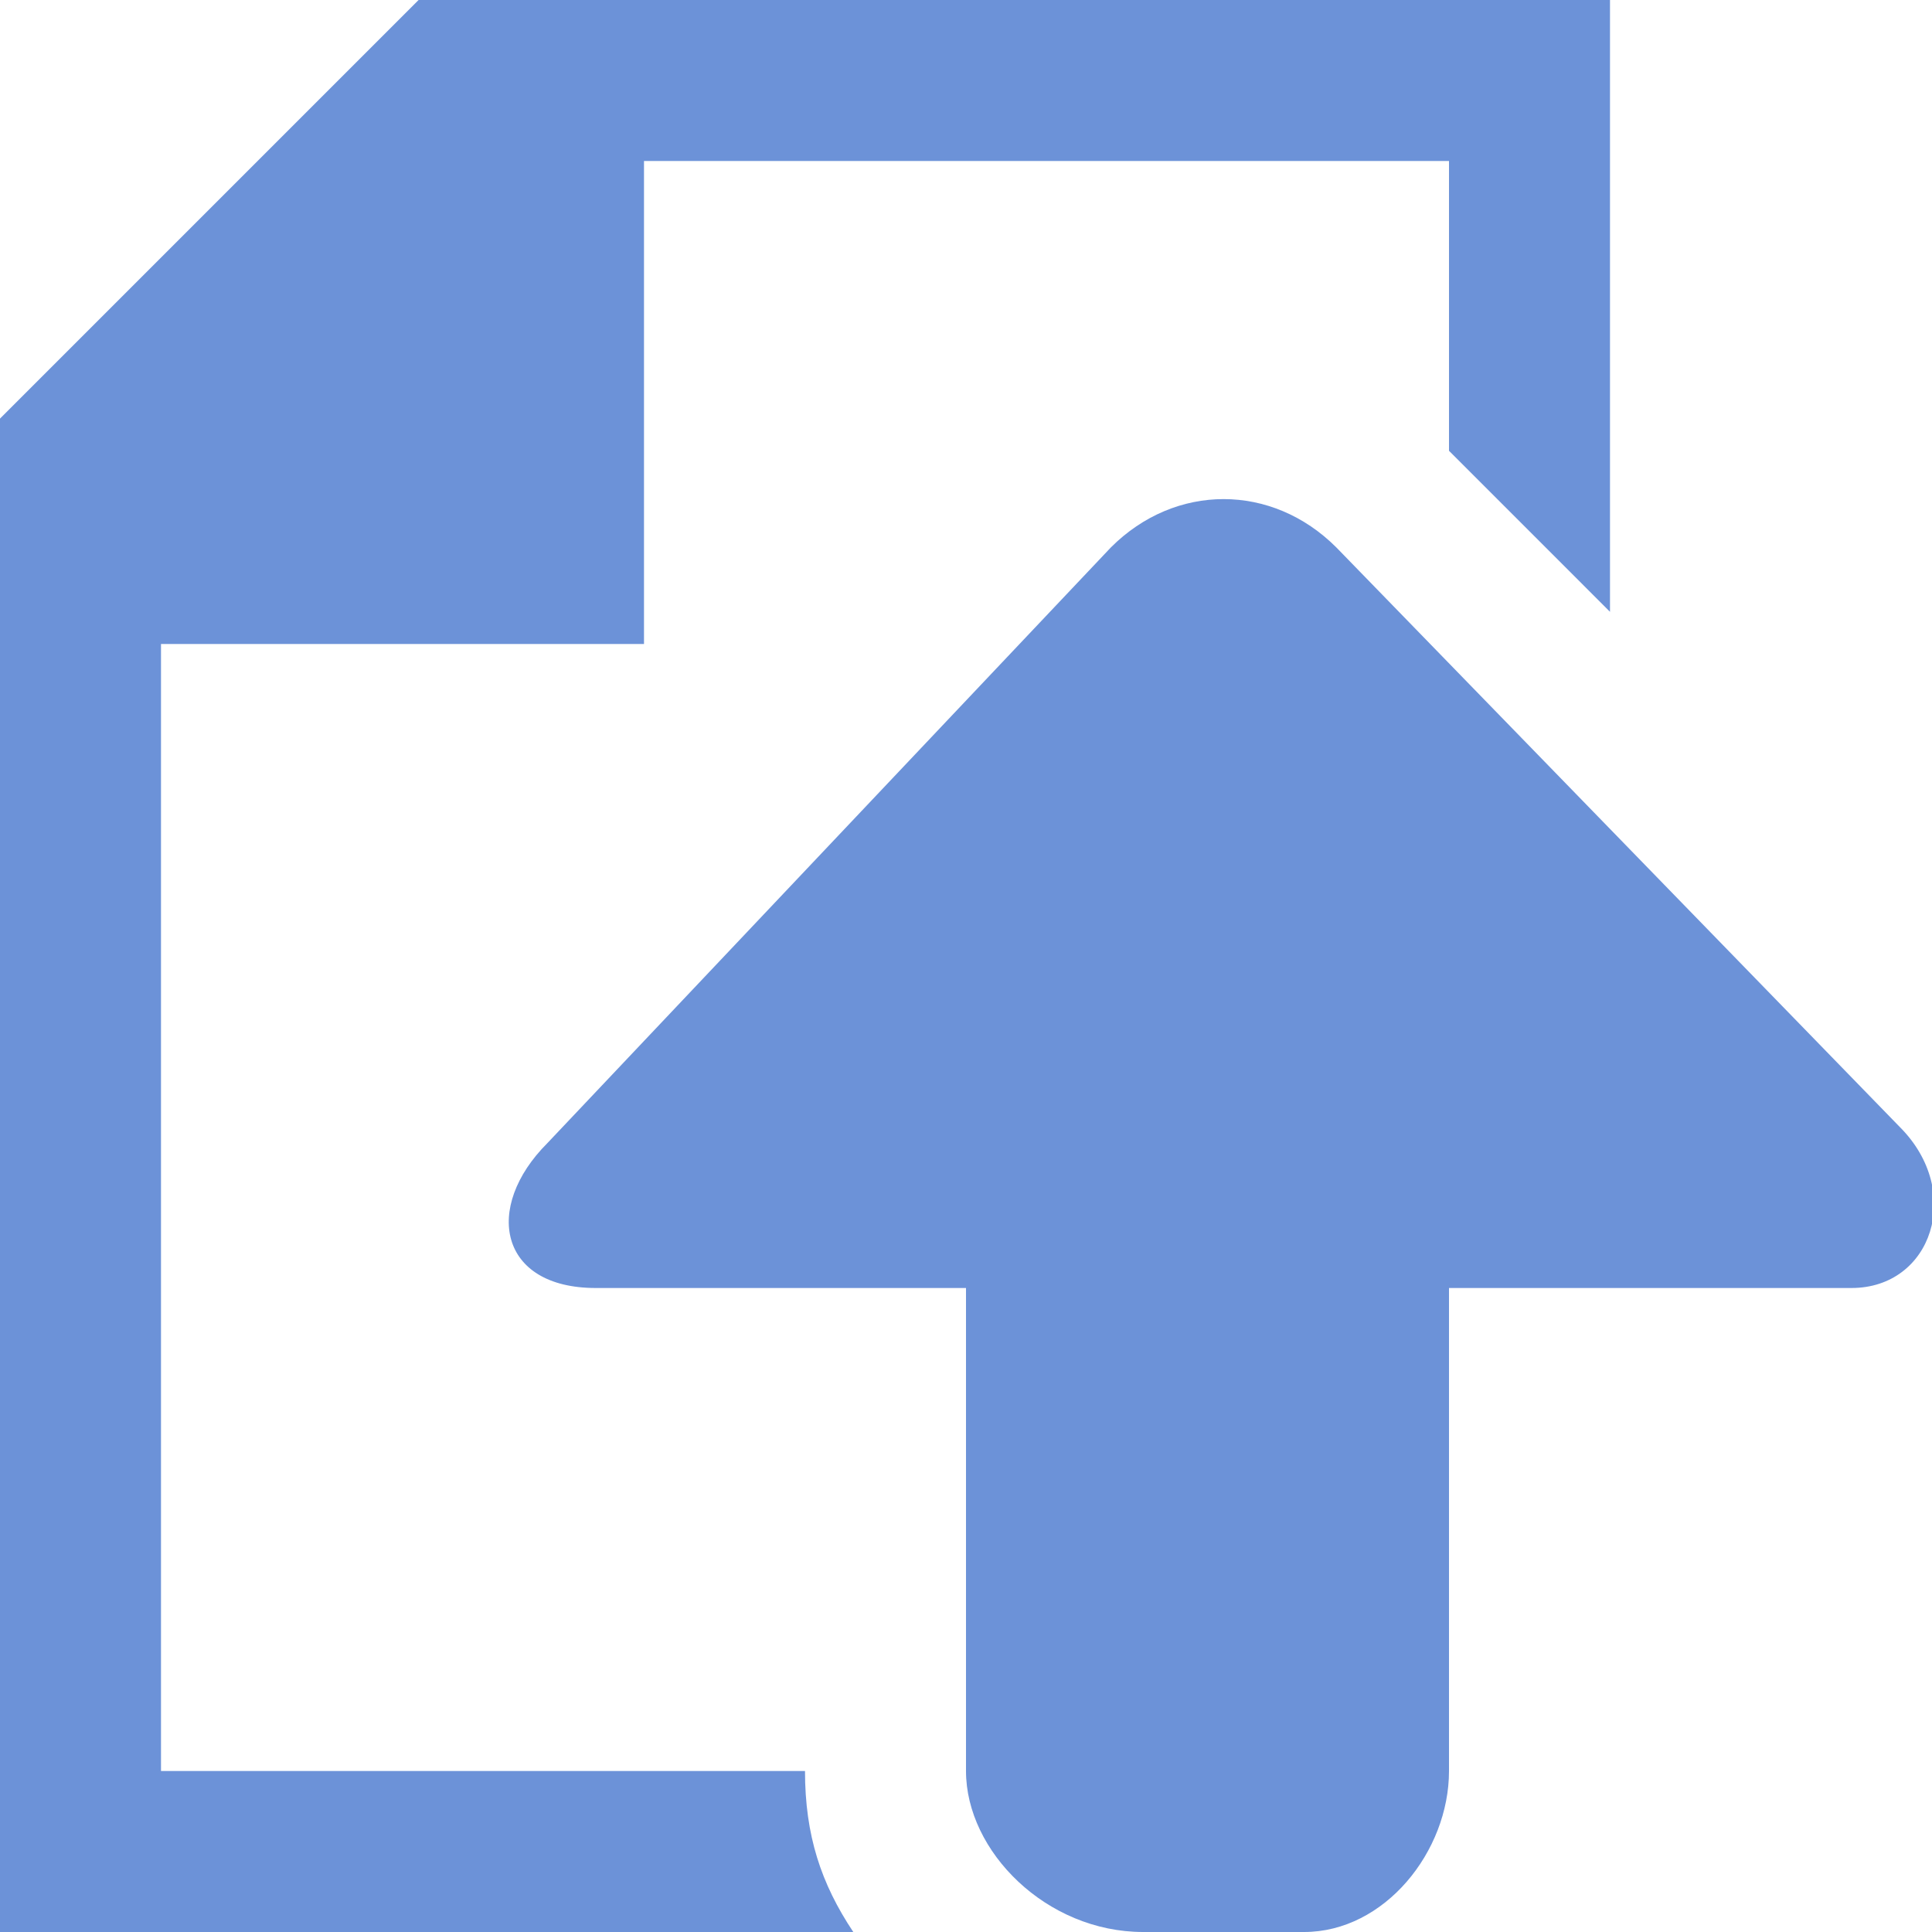
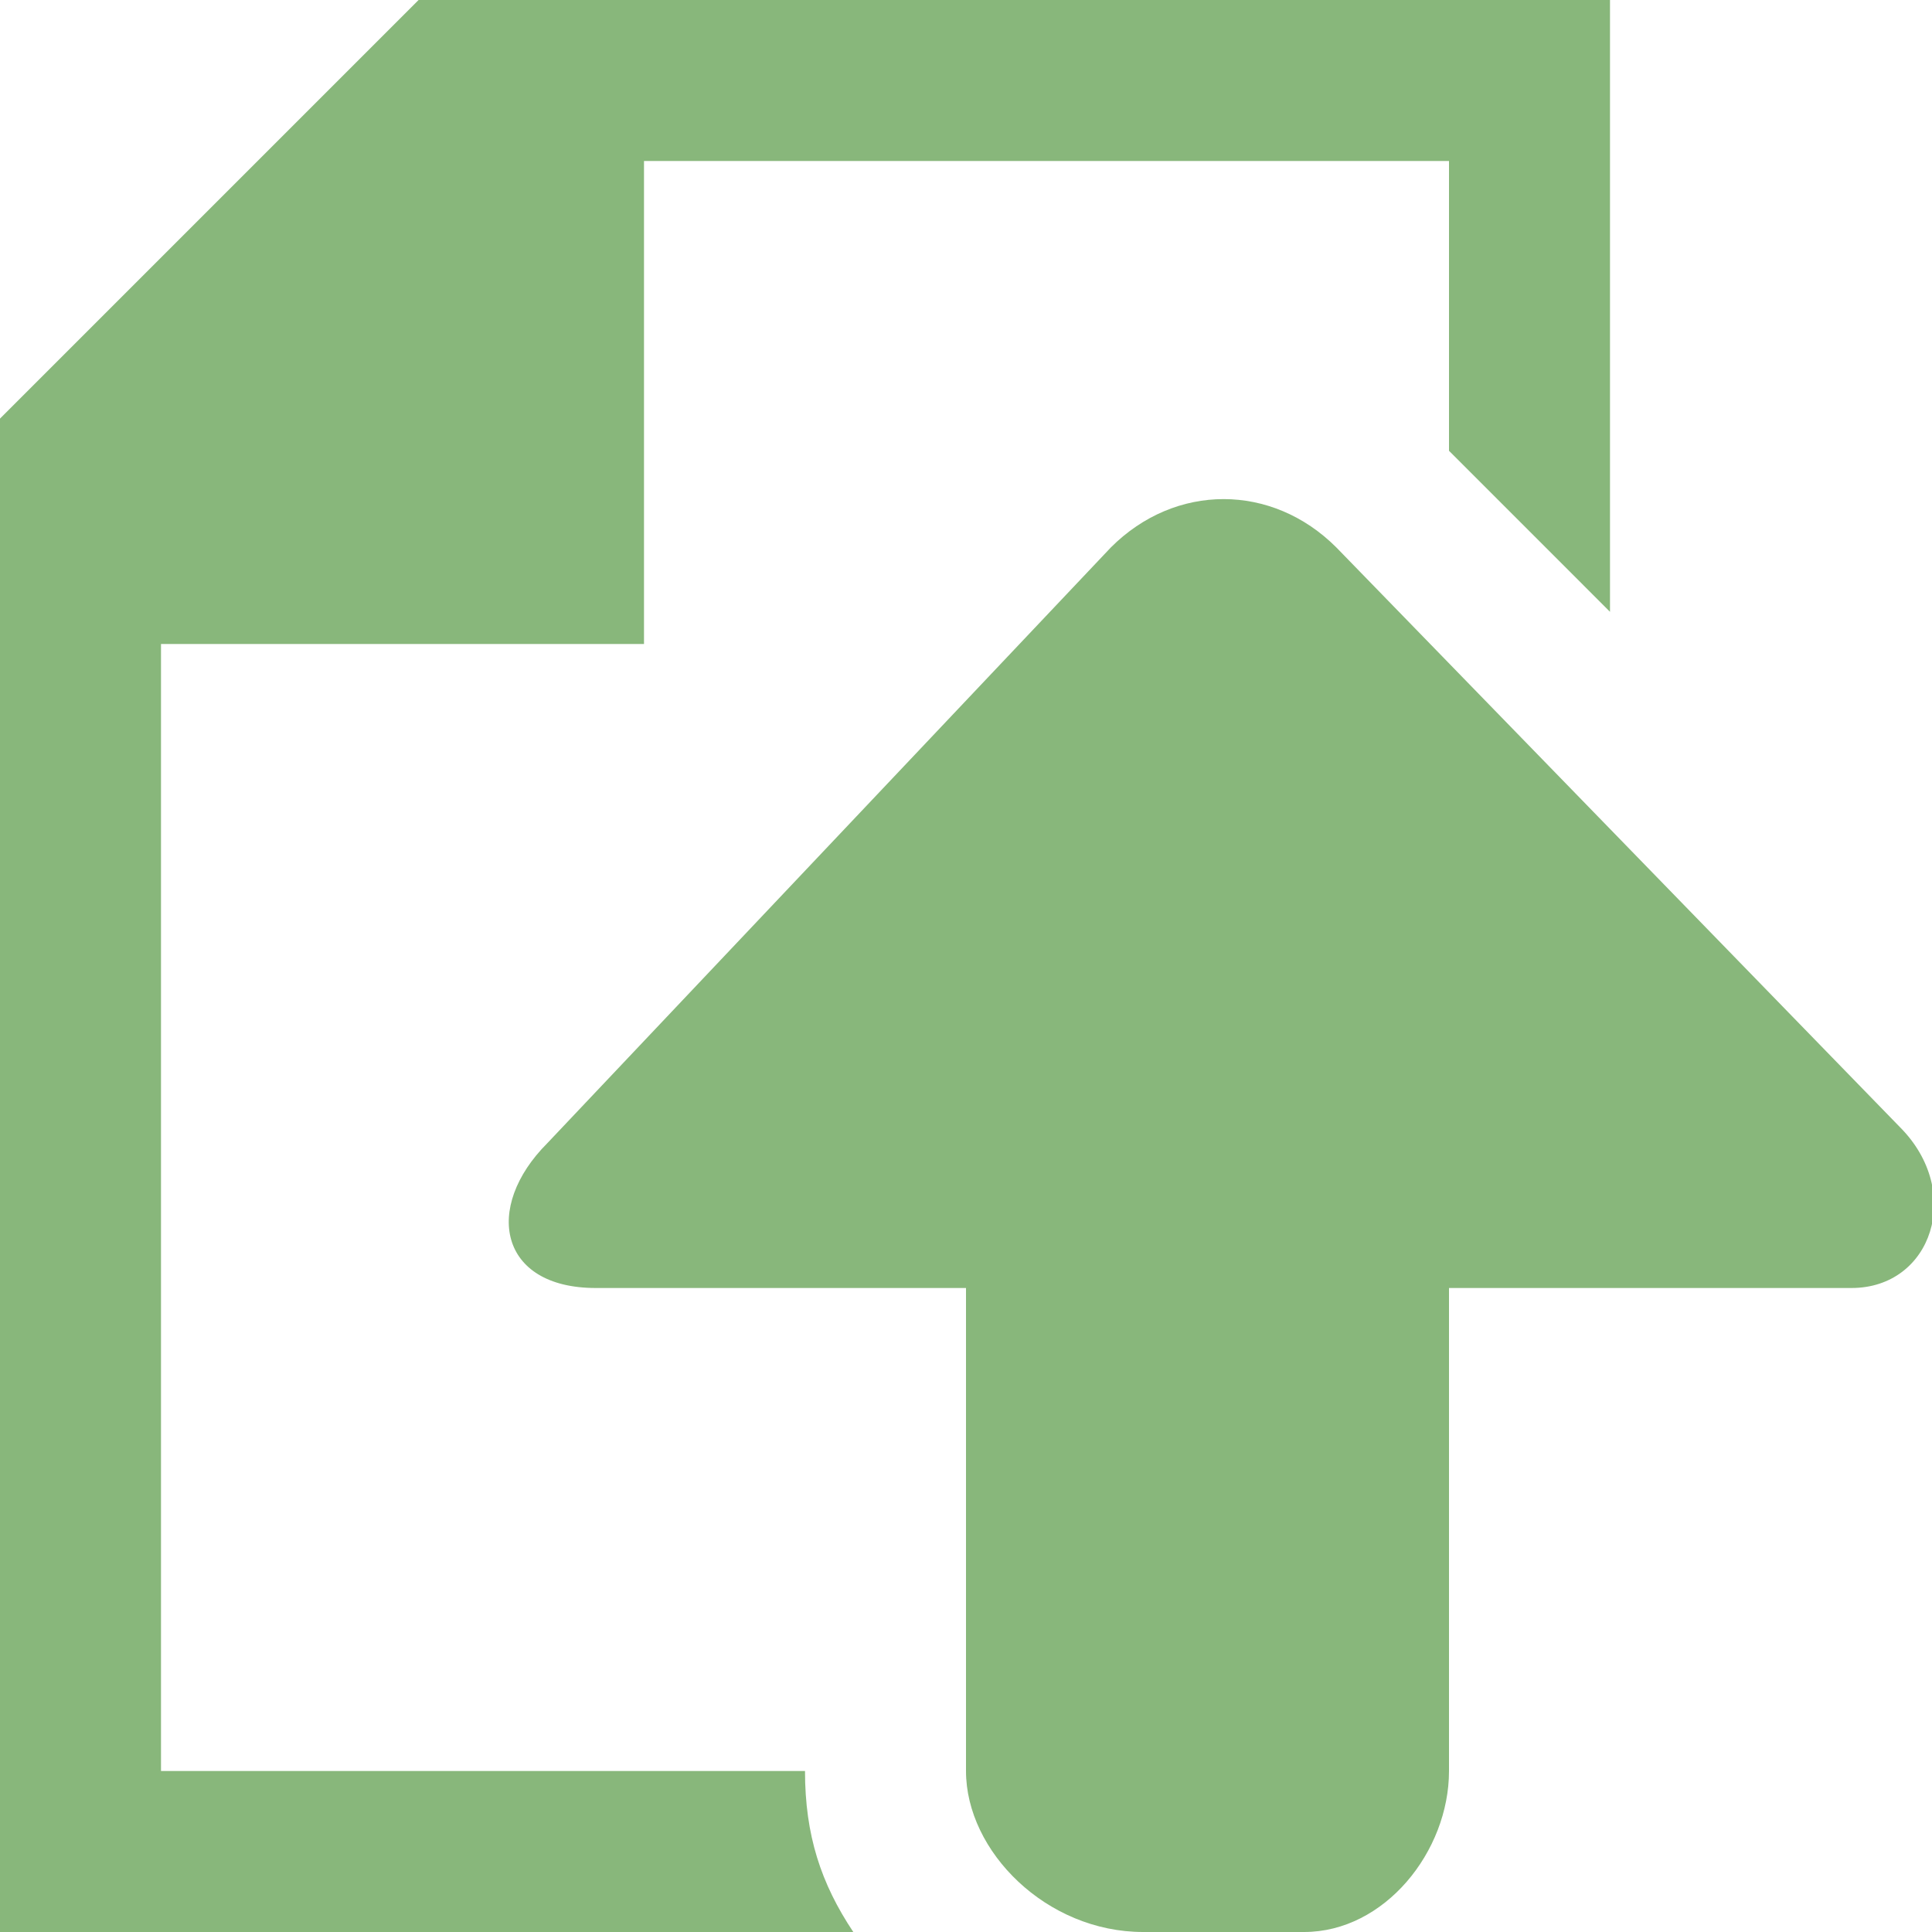
<svg xmlns="http://www.w3.org/2000/svg" width="12" height="12" viewBox="0 0 12 12" preserveAspectRatio="xMinYMid meet" overflow="visible">
-   <path d="M5.3 12h-5.3v-9.4l2.6-2.6h7.4v3.8l-1-1v-1.8h-5v3h-3v7h4c0 .4.1.7.3 1zm6.5-5l-3.5-3.6c-.4-.4-1-.4-1.4 0l-3.5 3.7c-.4.4-.3.9.3.9h2.3v3c0 .5.5 1 1.1 1h1c.5 0 .9-.5.9-1v-3h2.5c.5 0 .7-.6.3-1z" fill="#6c92d8" />
+   <path d="M5.3 12h-5.3v-9.4l2.6-2.6h7.4v3.8l-1-1v-1.8h-5v3h-3v7h4c0 .4.1.7.3 1zm6.5-5l-3.5-3.6c-.4-.4-1-.4-1.4 0l-3.5 3.7c-.4.4-.3.9.3.9h2.3v3c0 .5.5 1 1.1 1h1c.5 0 .9-.5.9-1v-3h2.5c.5 0 .7-.6.3-1z" fill="#88b77b" />
</svg>
